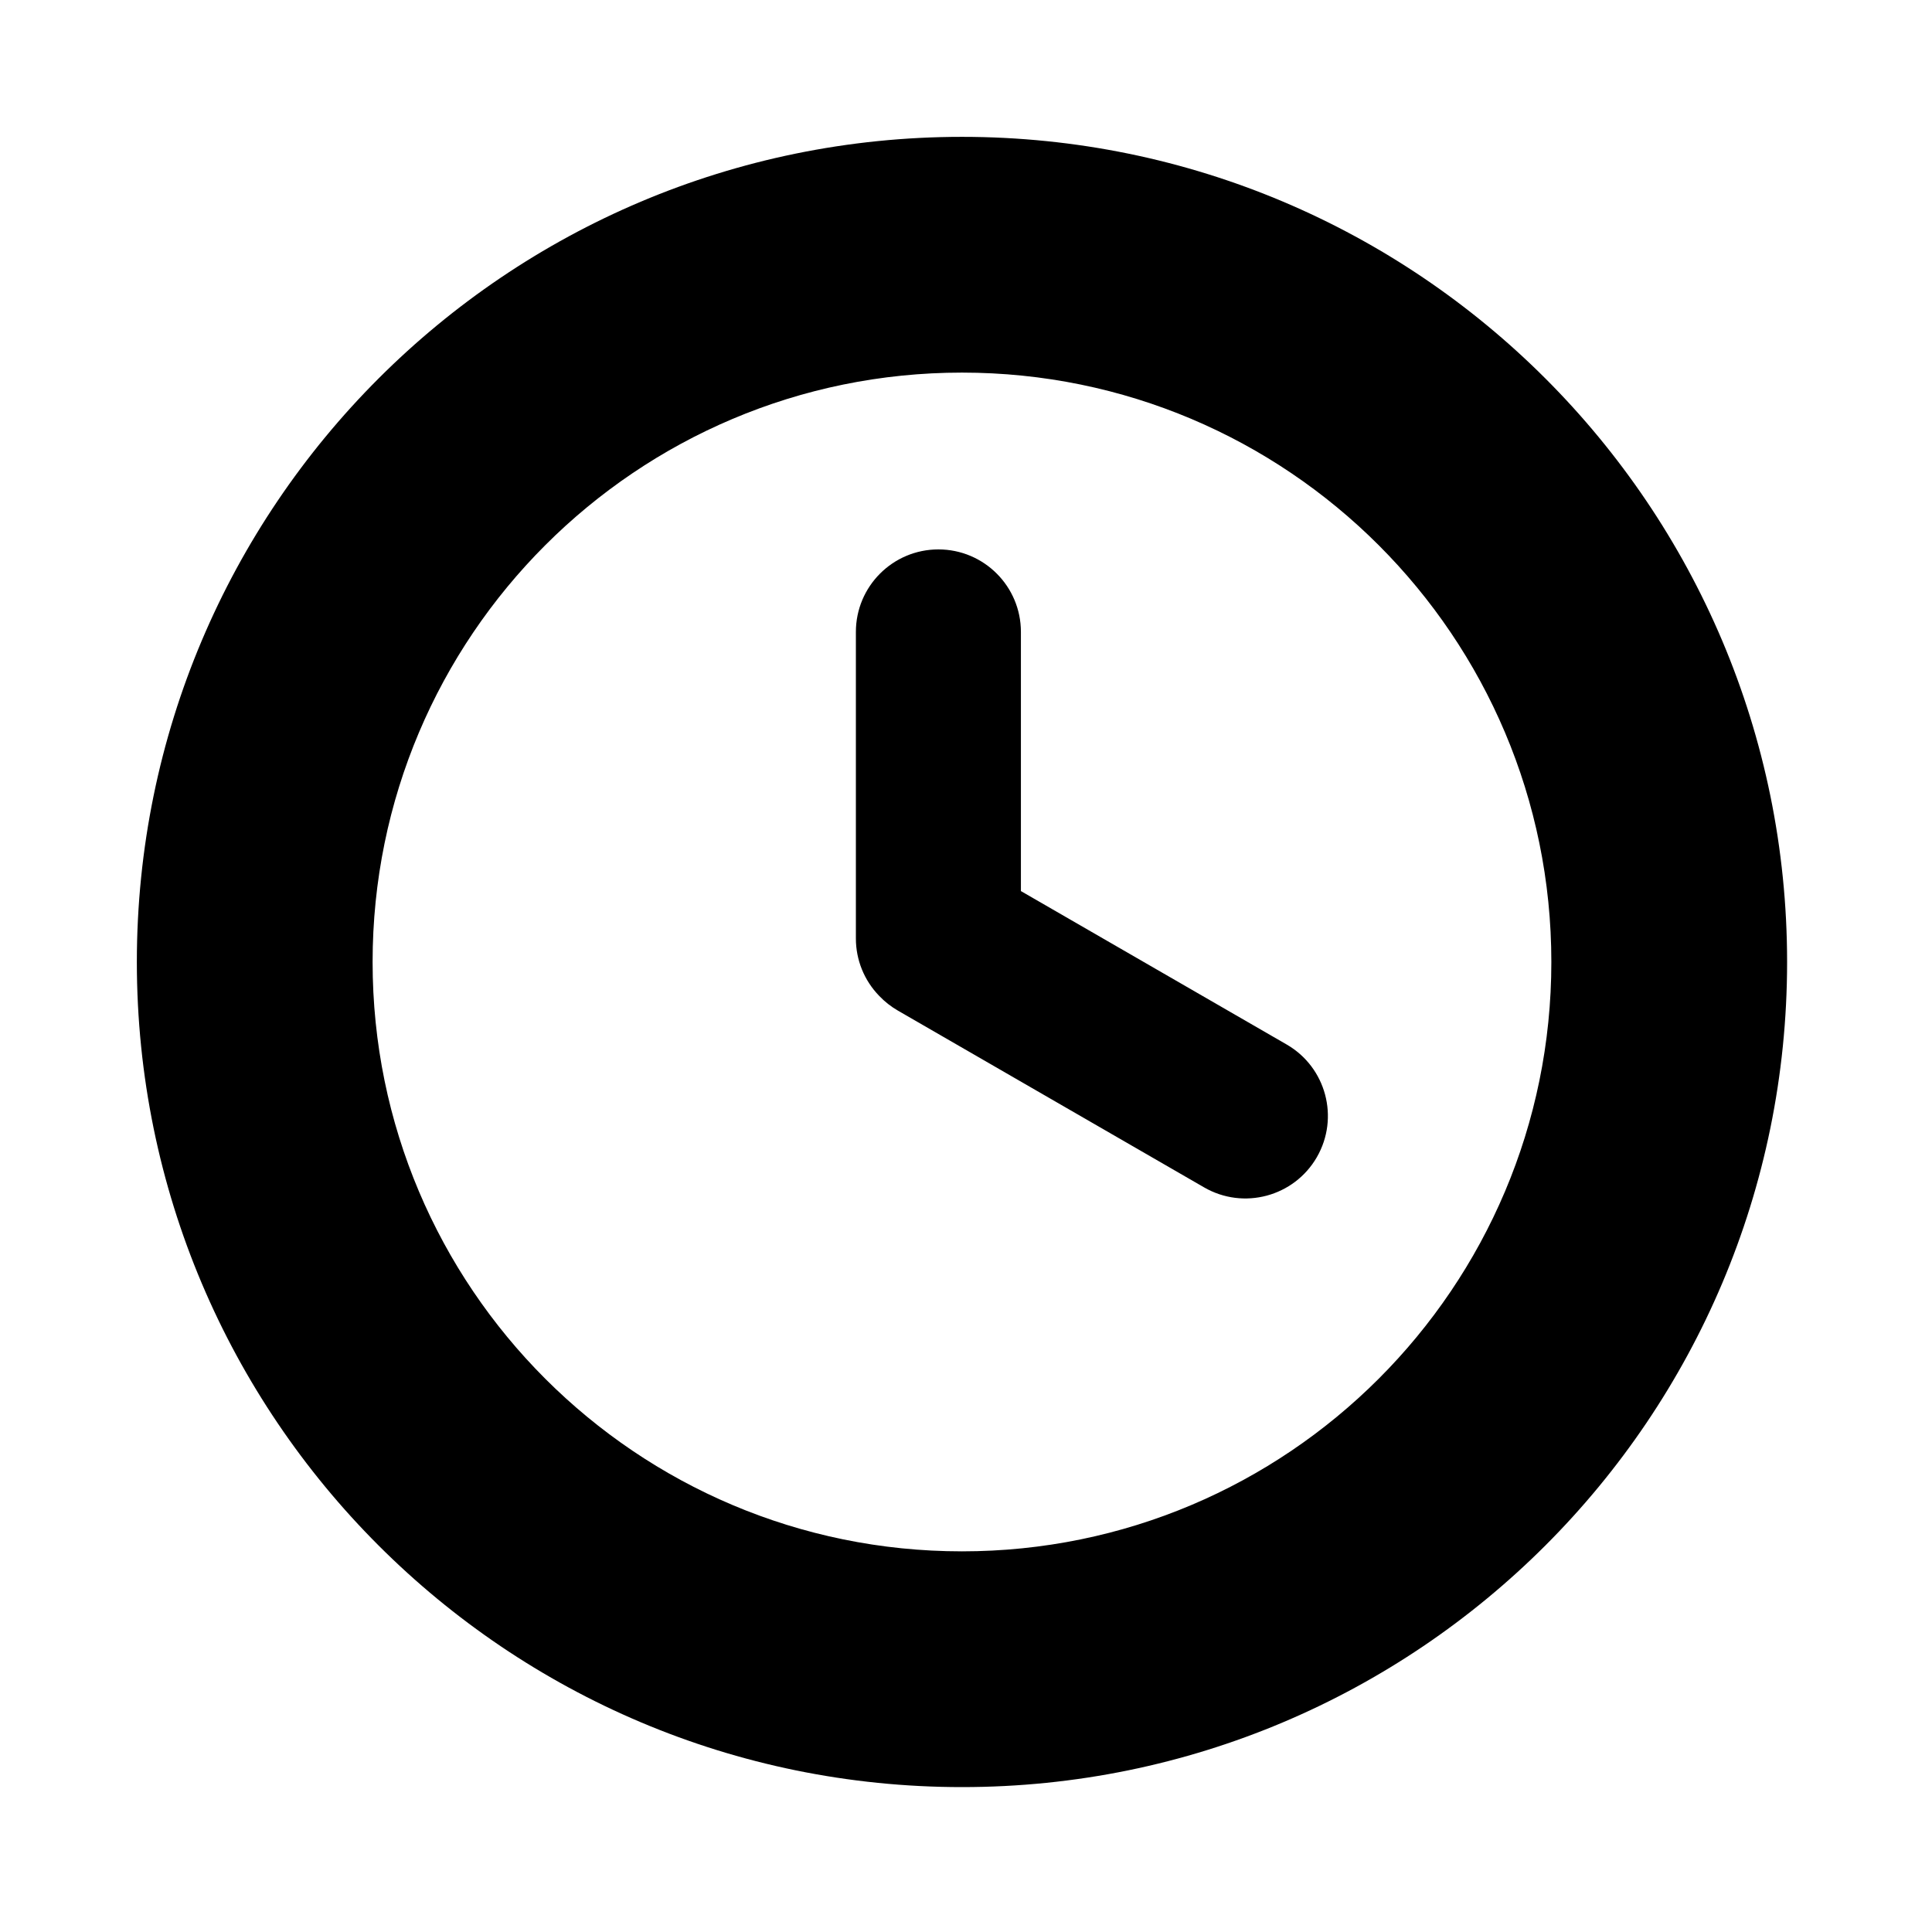
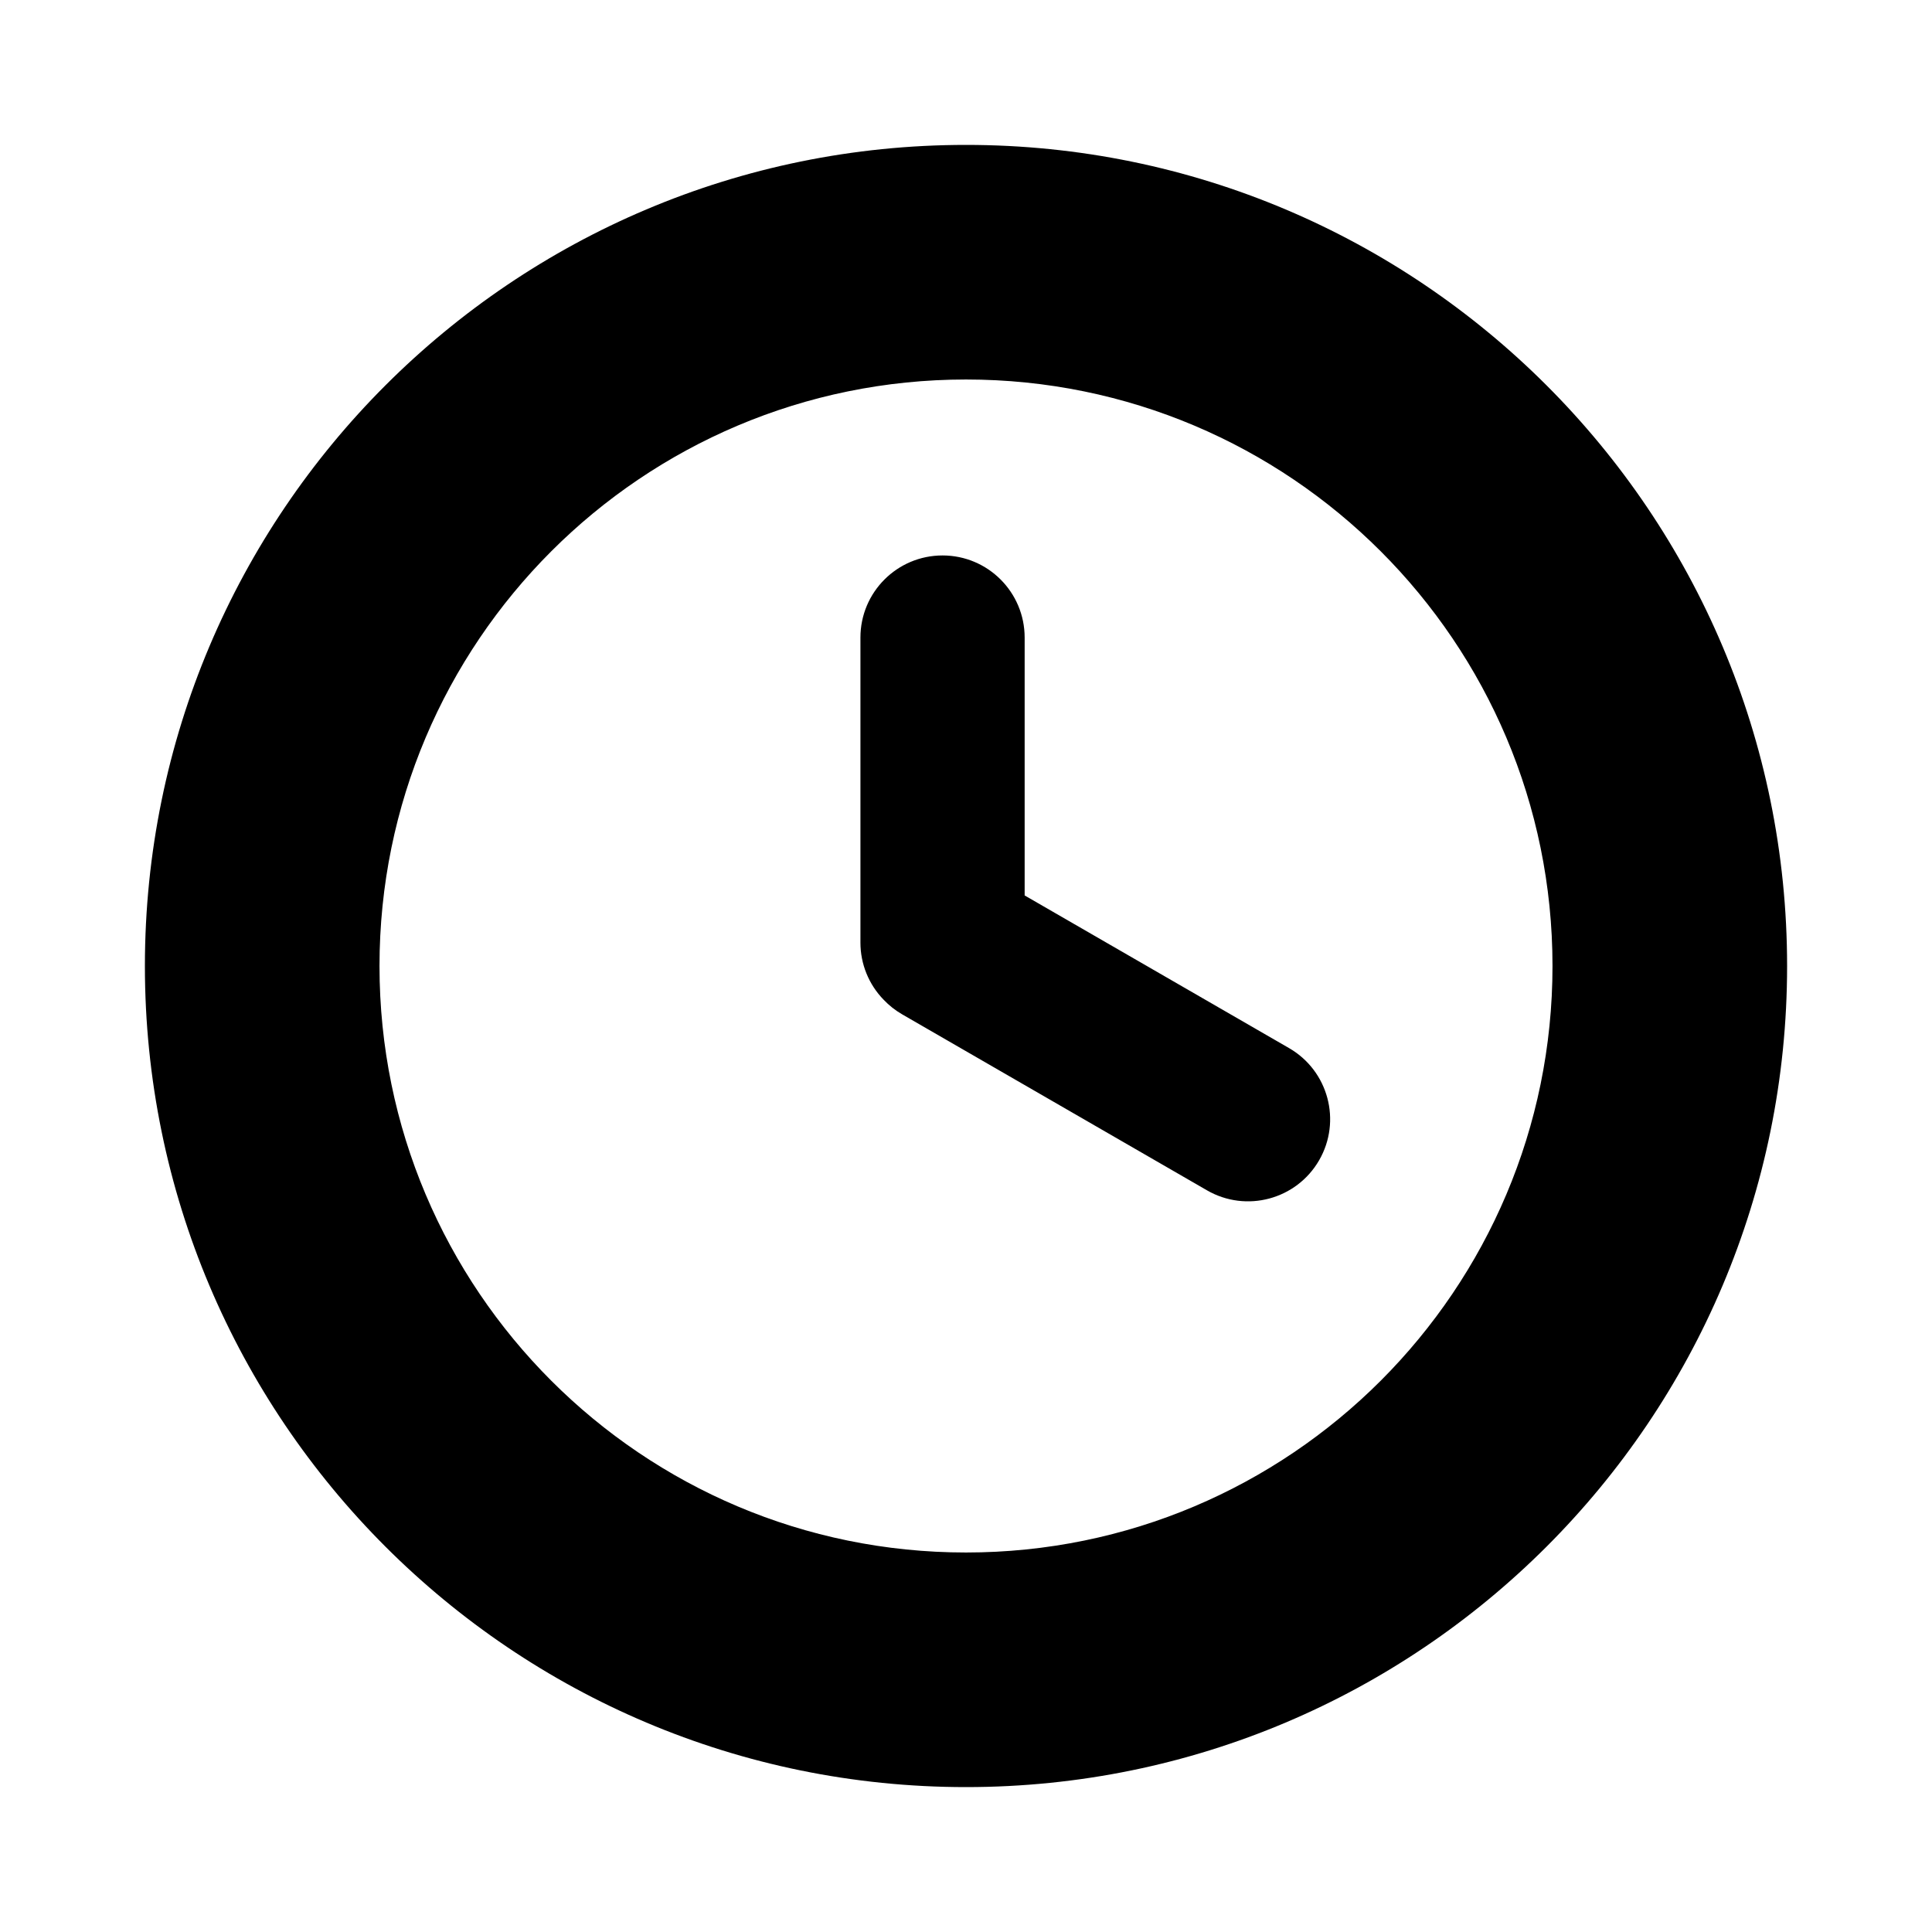
- <svg xmlns="http://www.w3.org/2000/svg" xmlns:xlink="http://www.w3.org/1999/xlink" width="240" height="240" viewBox="0 0 240 240">
-   <defs>
-     <path d="M0 102.5C0 159.11 45.89 205 102.5 205S205 159.11 205 102.5 159.11 0 102.5 0 0 45.89 0 102.5zm175.714 0c0 40.435-32.78 73.214-73.214 73.214-40.435 0-73.214-32.78-73.214-73.214 0-40.435 32.78-73.214 73.214-73.214 40.435 0 73.214 32.78 73.214 73.214zm-65.893-41c0-5.66-4.589-10.25-10.25-10.25-5.66 0-10.25 4.59-10.25 10.25v38.071a10.22 10.22 0 0 0 2.904 7.15 10.279 10.279 0 0 0 2.312 1.818l38.044 21.964c4.902 2.83 11.17 1.15 14.001-3.751 2.83-4.903 1.151-11.172-3.751-14.002l-33.01-19.058V61.5z" id="a" />
-   </defs>
-   <use fill-rule="nonzero" xlink:href="#a" transform="translate(17 17)" />
+ <svg xmlns="http://www.w3.org/2000/svg" width="240" height="240" viewBox="0 0 240 240">
+   <path d="M18 120c0 56.333 45.667 102 102 102s102-45.667 102-102S176.333 18 120 18 18 63.667 18 120zm174.857 0c0 40.238-32.62 72.857-72.857 72.857-40.238 0-72.857-32.62-72.857-72.857 0-40.238 32.62-72.857 72.857-72.857 40.238 0 72.857 32.62 72.857 72.857zm-65.571-40.8c0-5.633-4.567-10.2-10.2-10.2-5.634 0-10.2 4.567-10.2 10.2v37.886a10.17 10.17 0 0 0 2.89 7.113c.66.695 1.429 1.307 2.3 1.81l37.858 21.857c4.879 2.817 11.117 1.146 13.933-3.733 2.817-4.878 1.146-11.116-3.733-13.933l-32.848-18.965V79.2z" fill-rule="nonzero" />
</svg>
